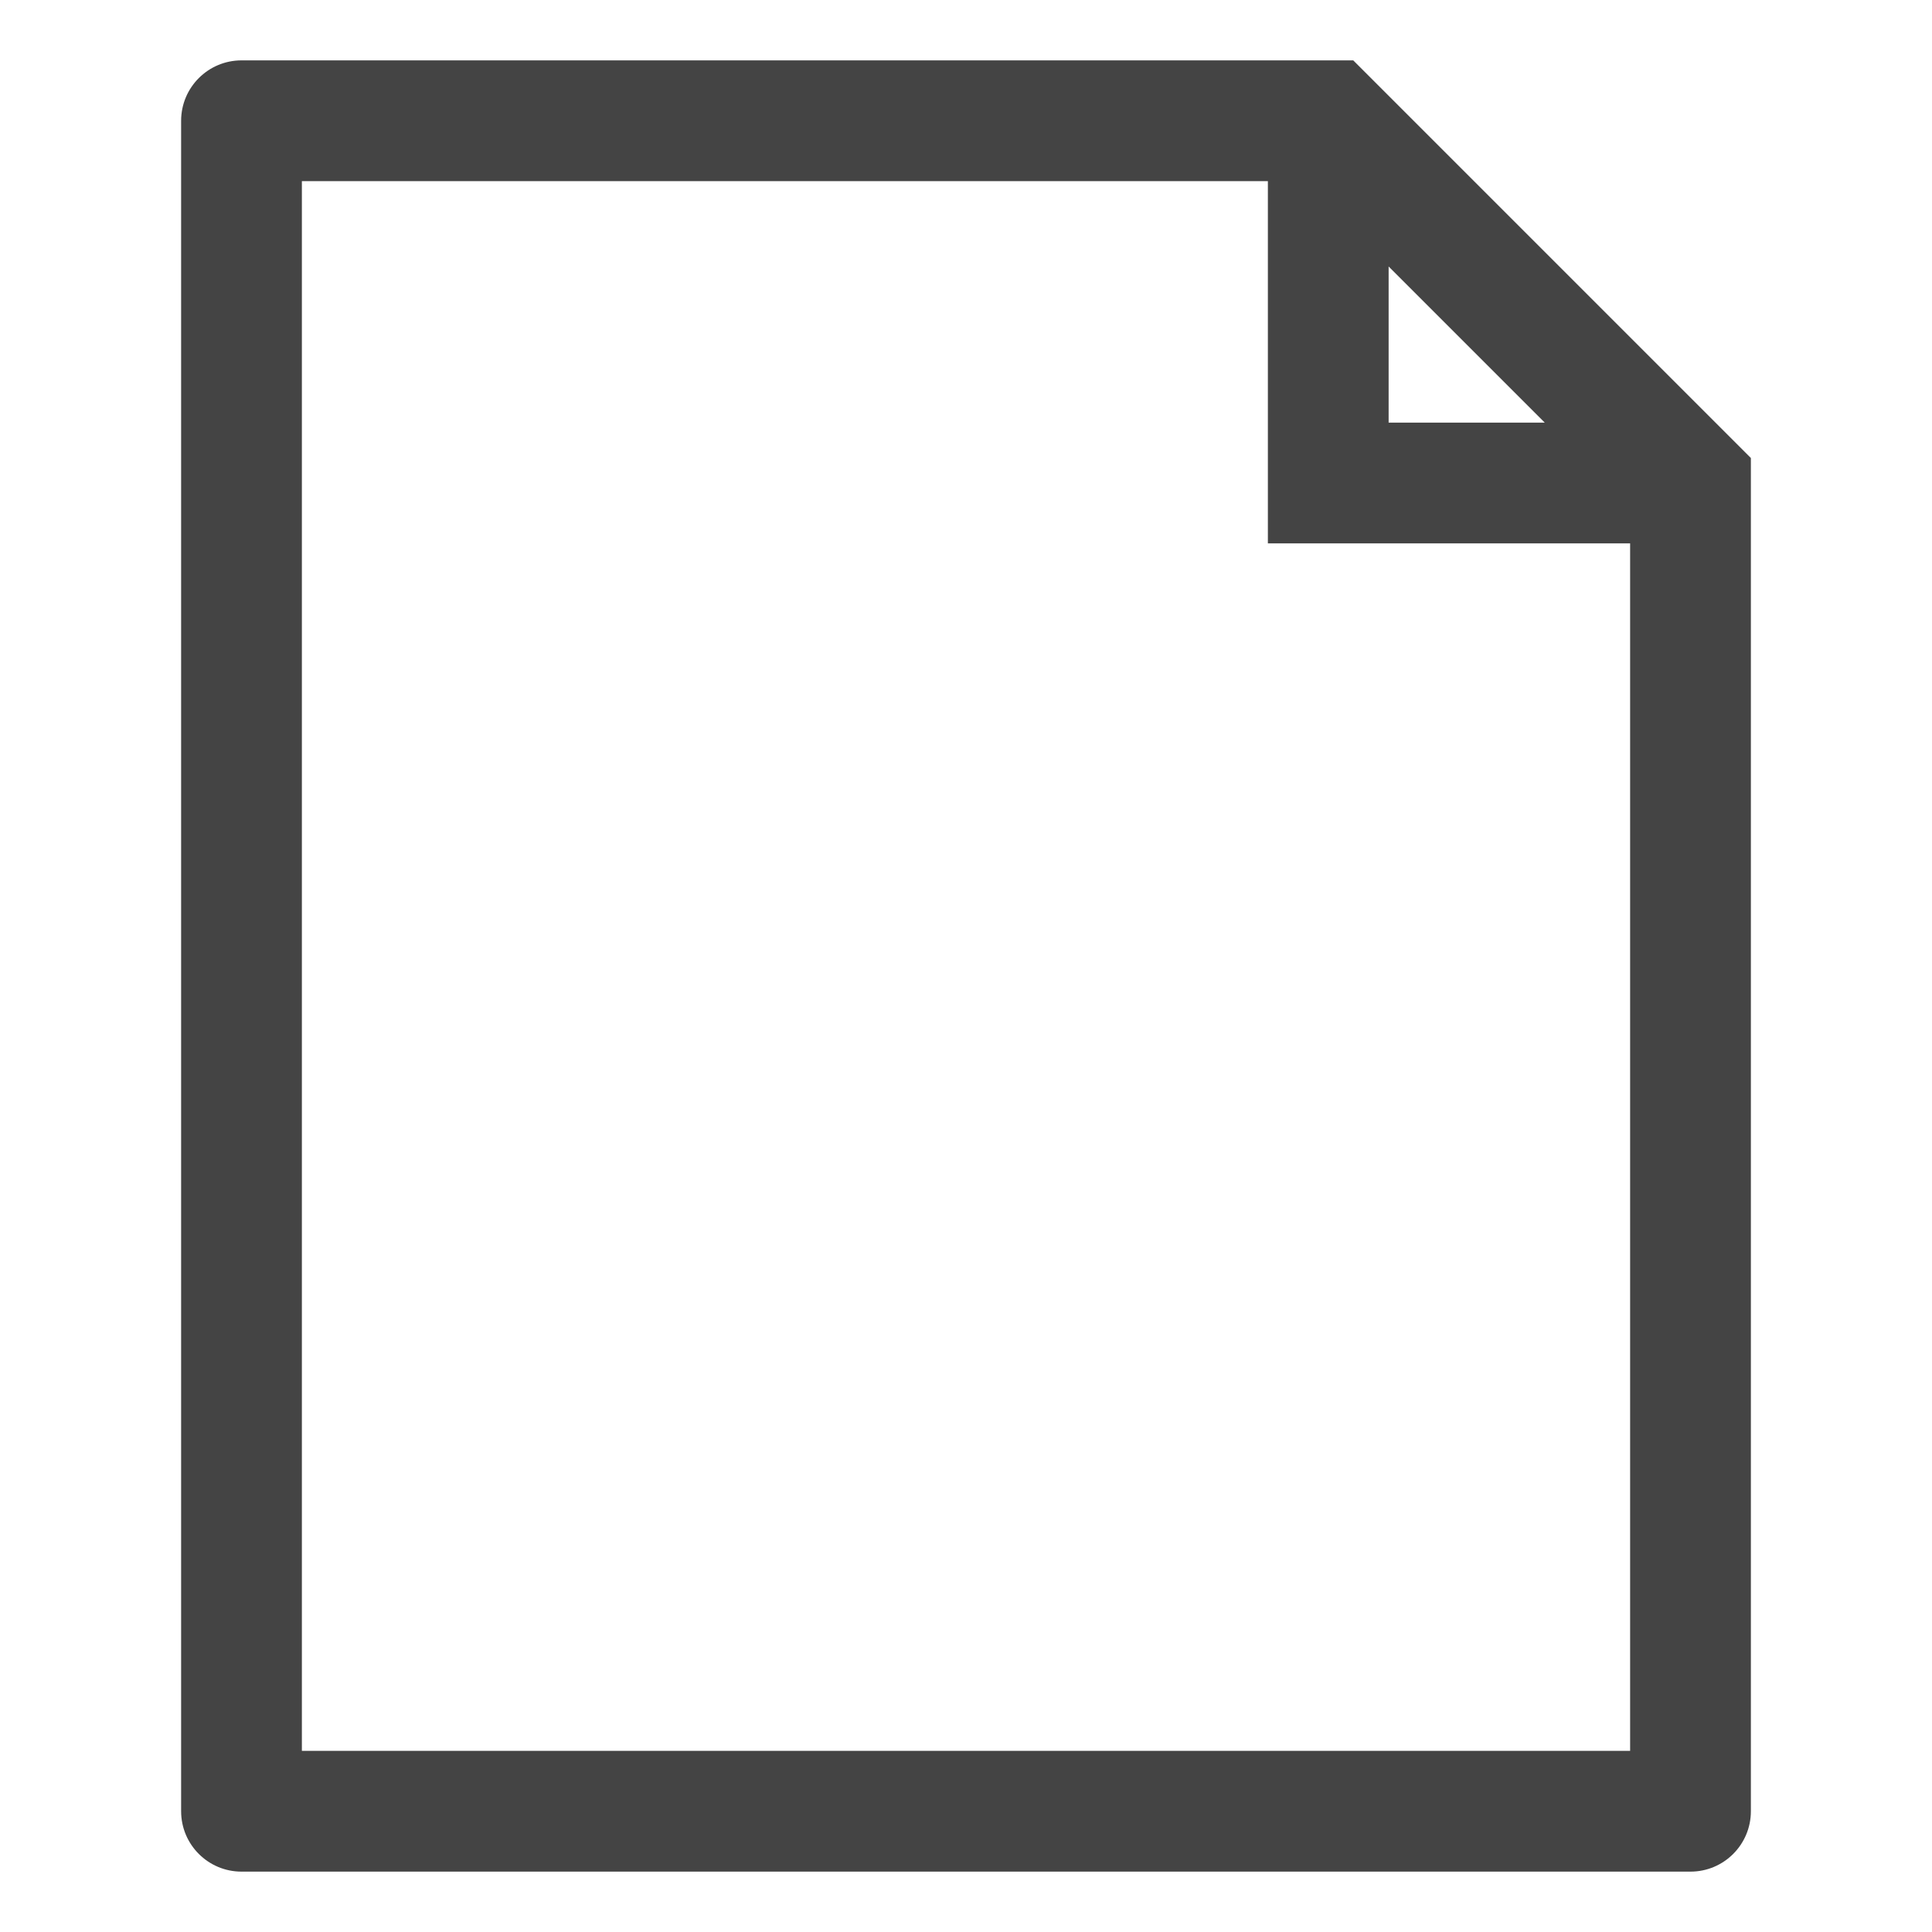
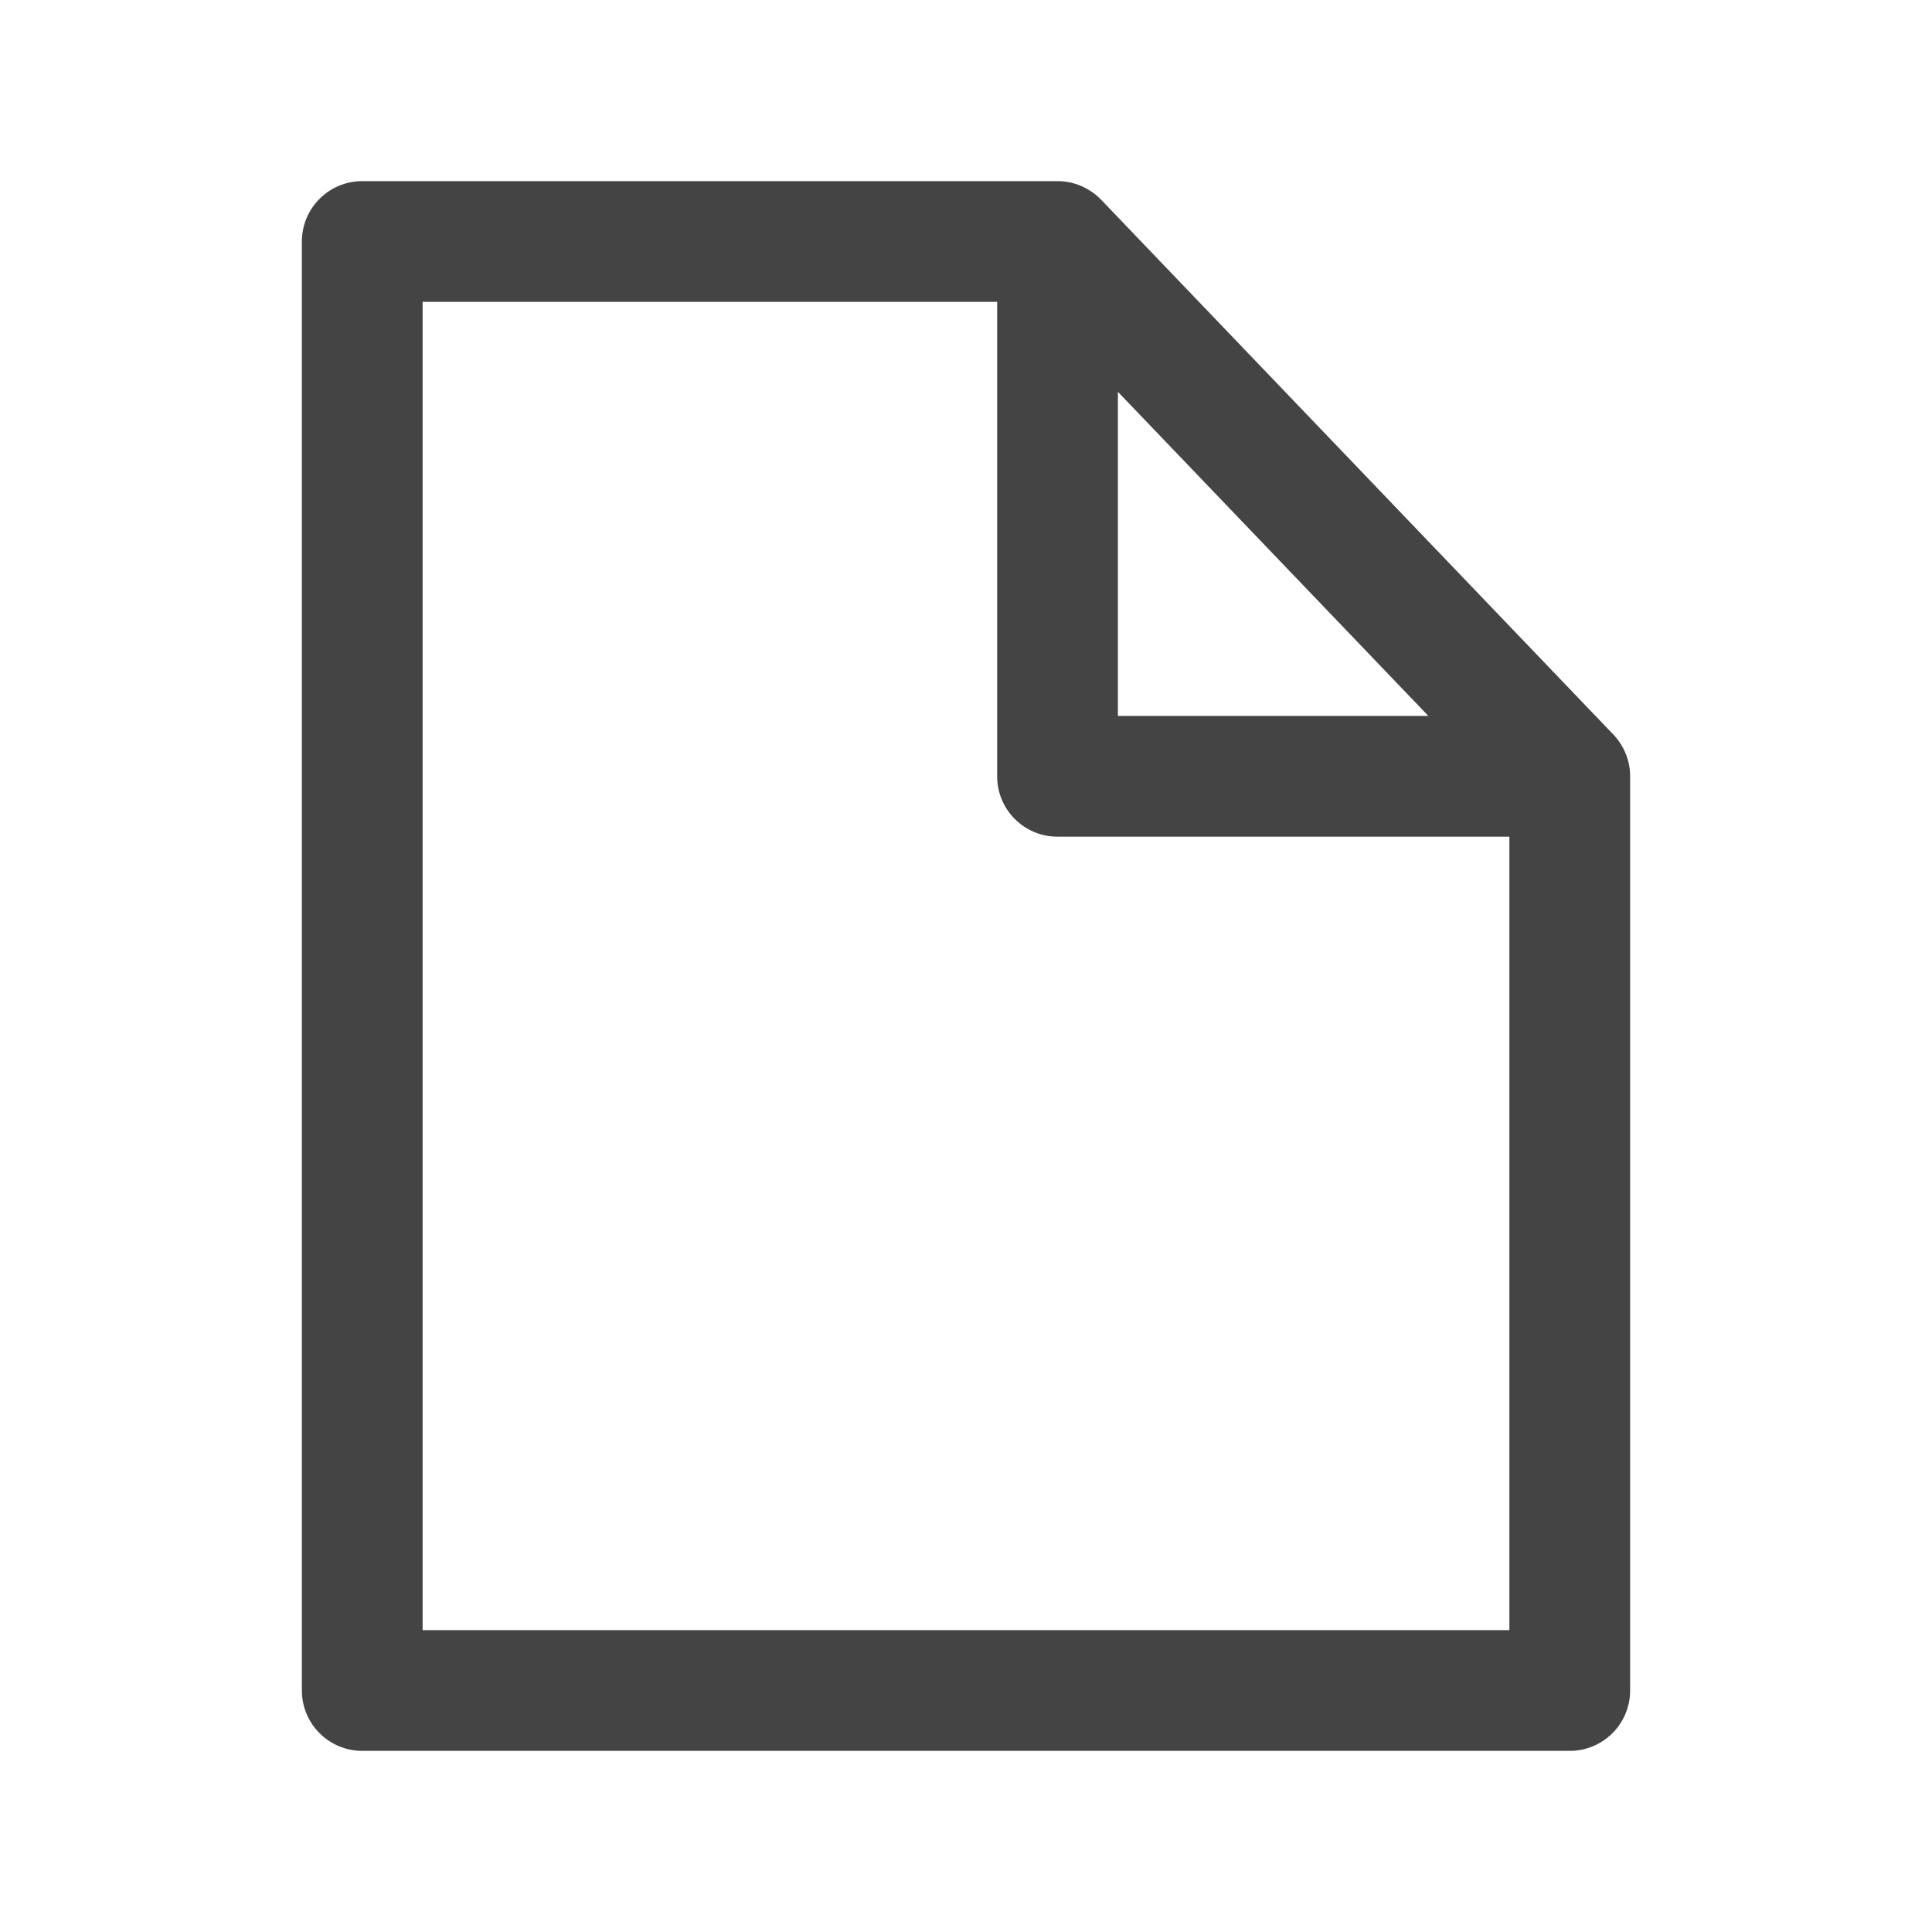
<svg xmlns="http://www.w3.org/2000/svg" width="16" height="16" viewBox="0 0 16 16" fill="none">
-   <path fill-rule="evenodd" clip-rule="evenodd" d="M1.5 1C1.5 0.724 1.724 0.5 2 0.5H11.207L14.5 3.793V15C14.5 15.276 14.276 15.5 14 15.5H2C1.724 15.5 1.5 15.276 1.5 15V1ZM2.5 1.5V14.5H13.5V4.5H10.5V1.5H2.5ZM11.5 2.207L12.793 3.5H11.5V2.207Z" fill="#444444" />
+   <path fill-rule="evenodd" clip-rule="evenodd" d="M2.5 2C2.5 1.724 2.724 1.5 3 1.5H8.758C8.894 1.5 9.024 1.556 9.119 1.654L13.361 6.083C13.45 6.176 13.5 6.3 13.5 6.429V14C13.5 14.276 13.276 14.5 13 14.5H3C2.724 14.5 2.5 14.276 2.5 14V2ZM3.5 2.5V13.5H12.5V6.929H8.758C8.481 6.929 8.258 6.705 8.258 6.429V2.5H3.5ZM9.258 3.245L11.829 5.929H9.258V3.245Z" fill="#444444" />
</svg>
